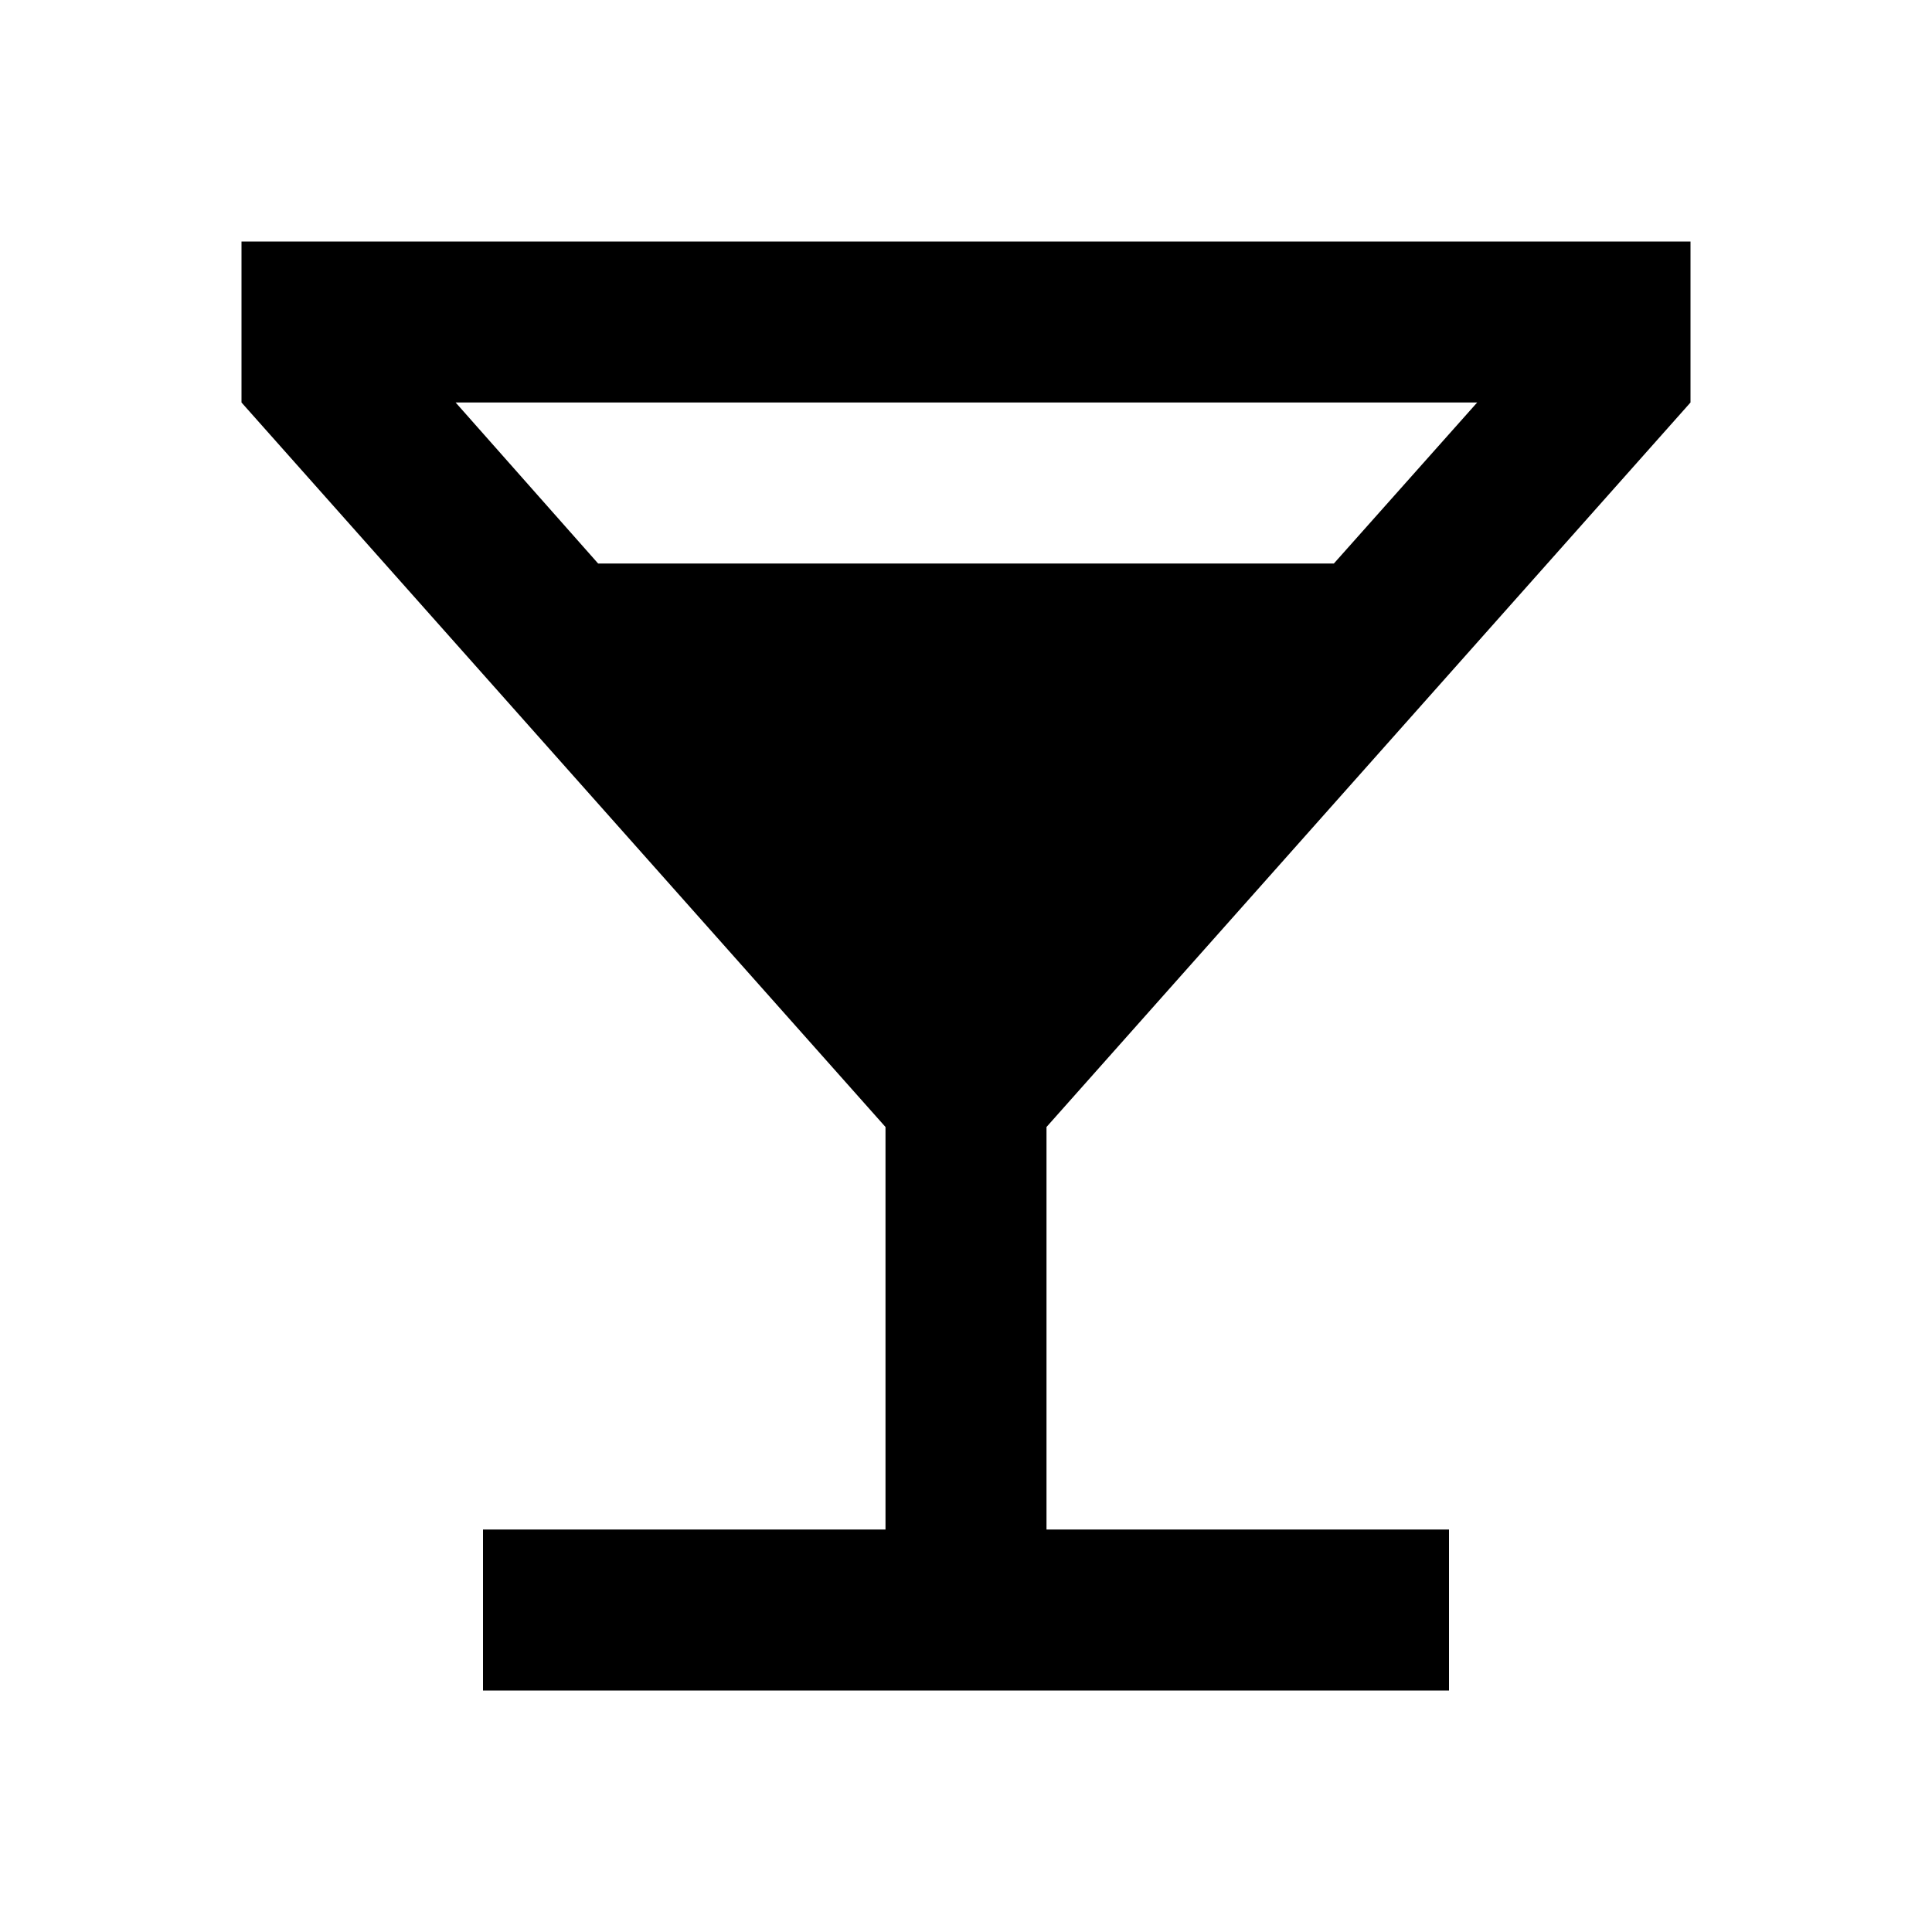
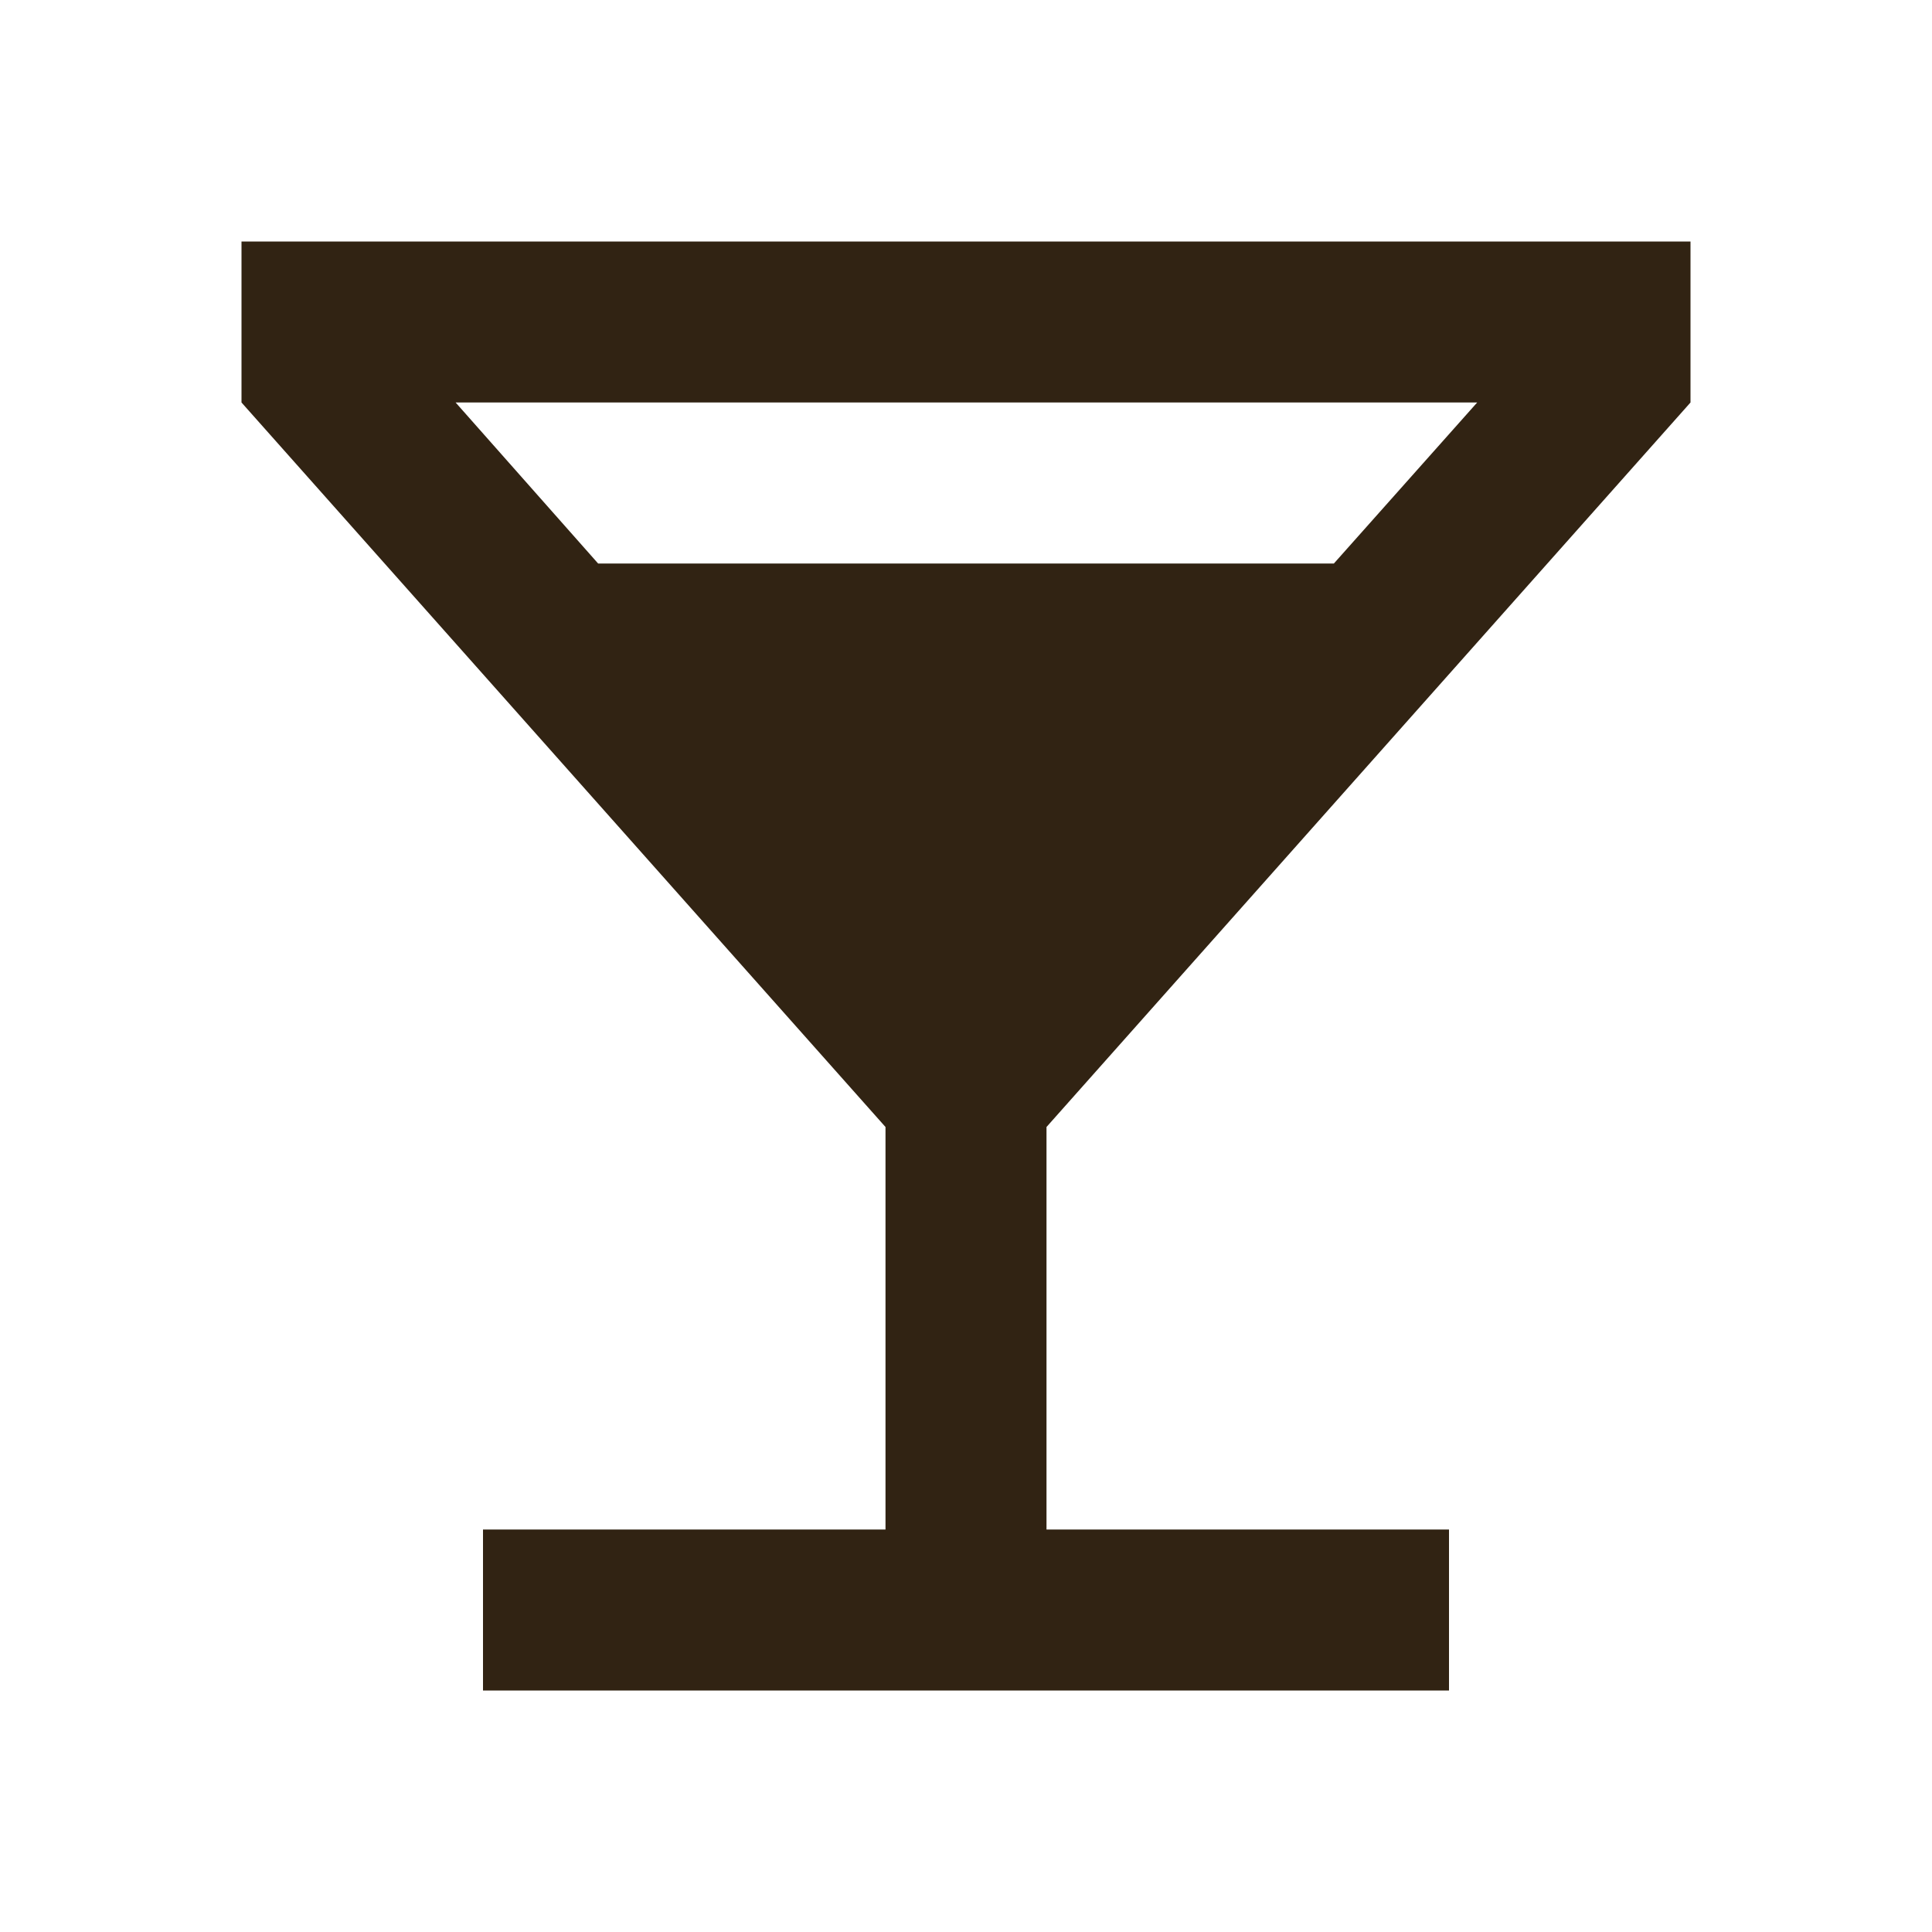
- <svg xmlns="http://www.w3.org/2000/svg" height="48px" viewBox="0 0 24 24" width="48px" fill="#000000">
+ <svg xmlns="http://www.w3.org/2000/svg" height="48px" viewBox="0 0 24 24" width="48px" fill="#312313">
  <path d="M0 0h24v24H0z" fill="none" />
  <path d="M21 5V3H3v2l8 9v5H6v2h12v-2h-5v-5l8-9zM7.43 7L5.66 5h12.69l-1.78 2H7.43z" />
</svg>
